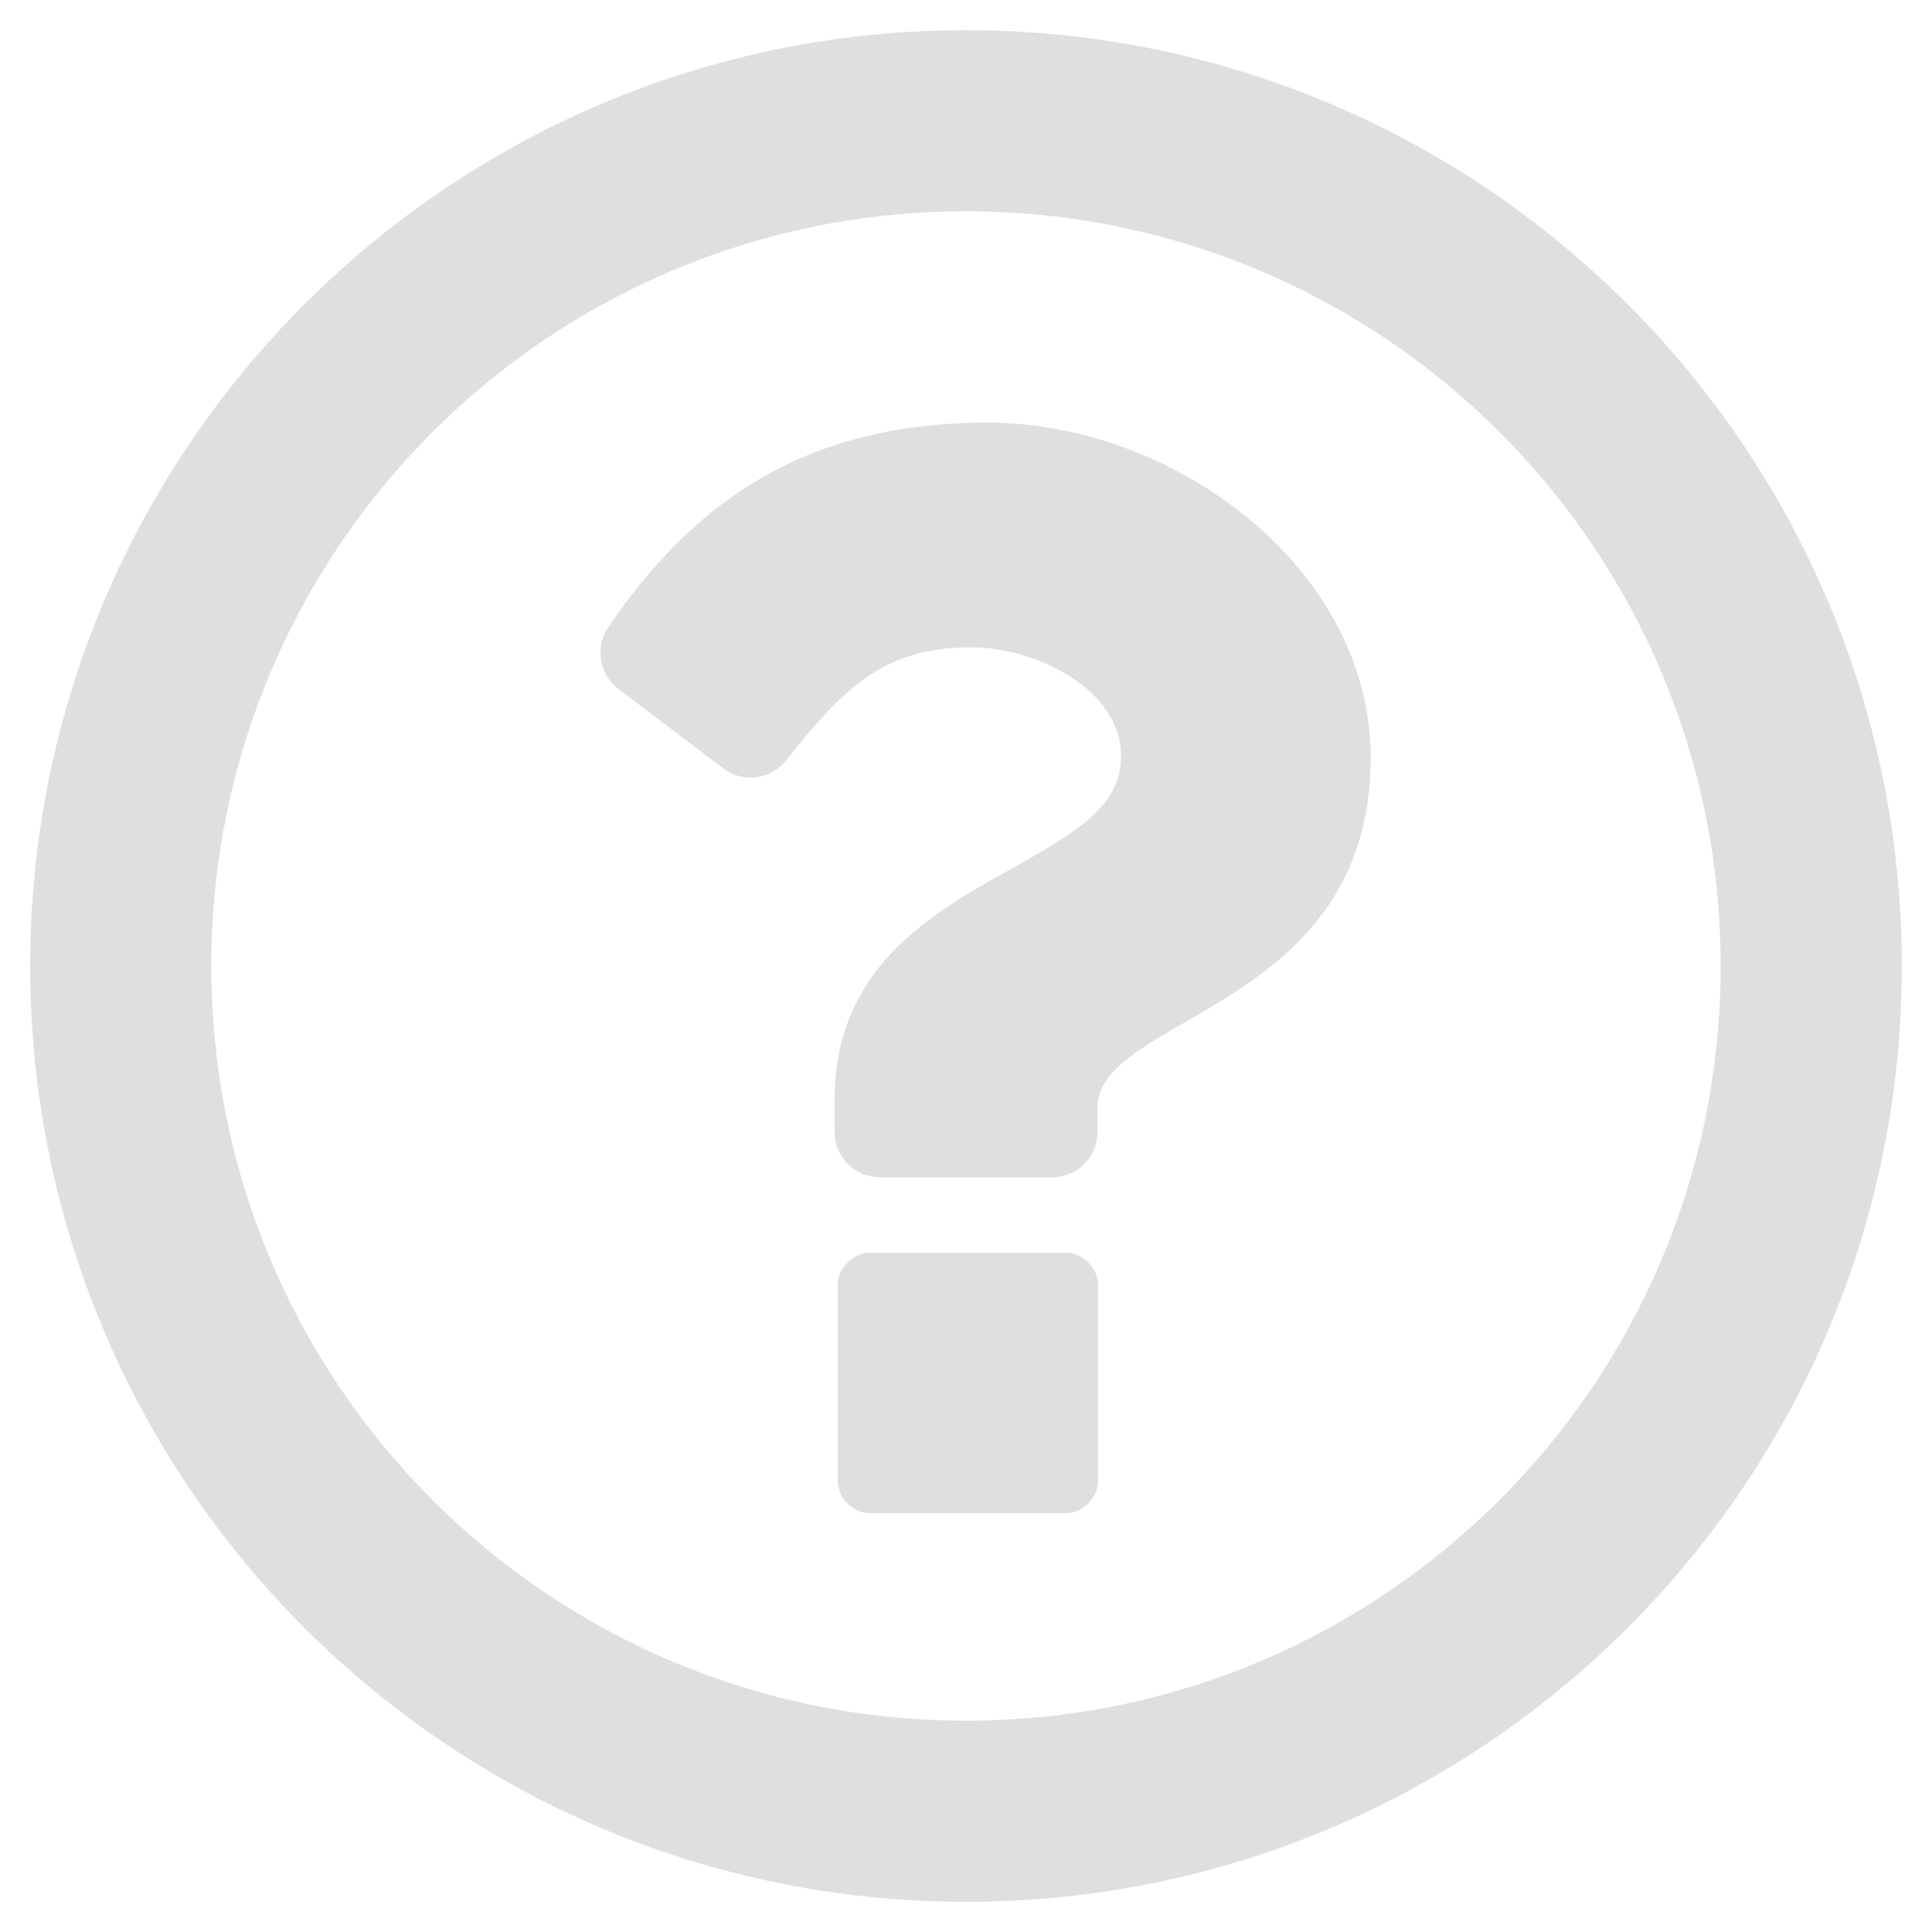
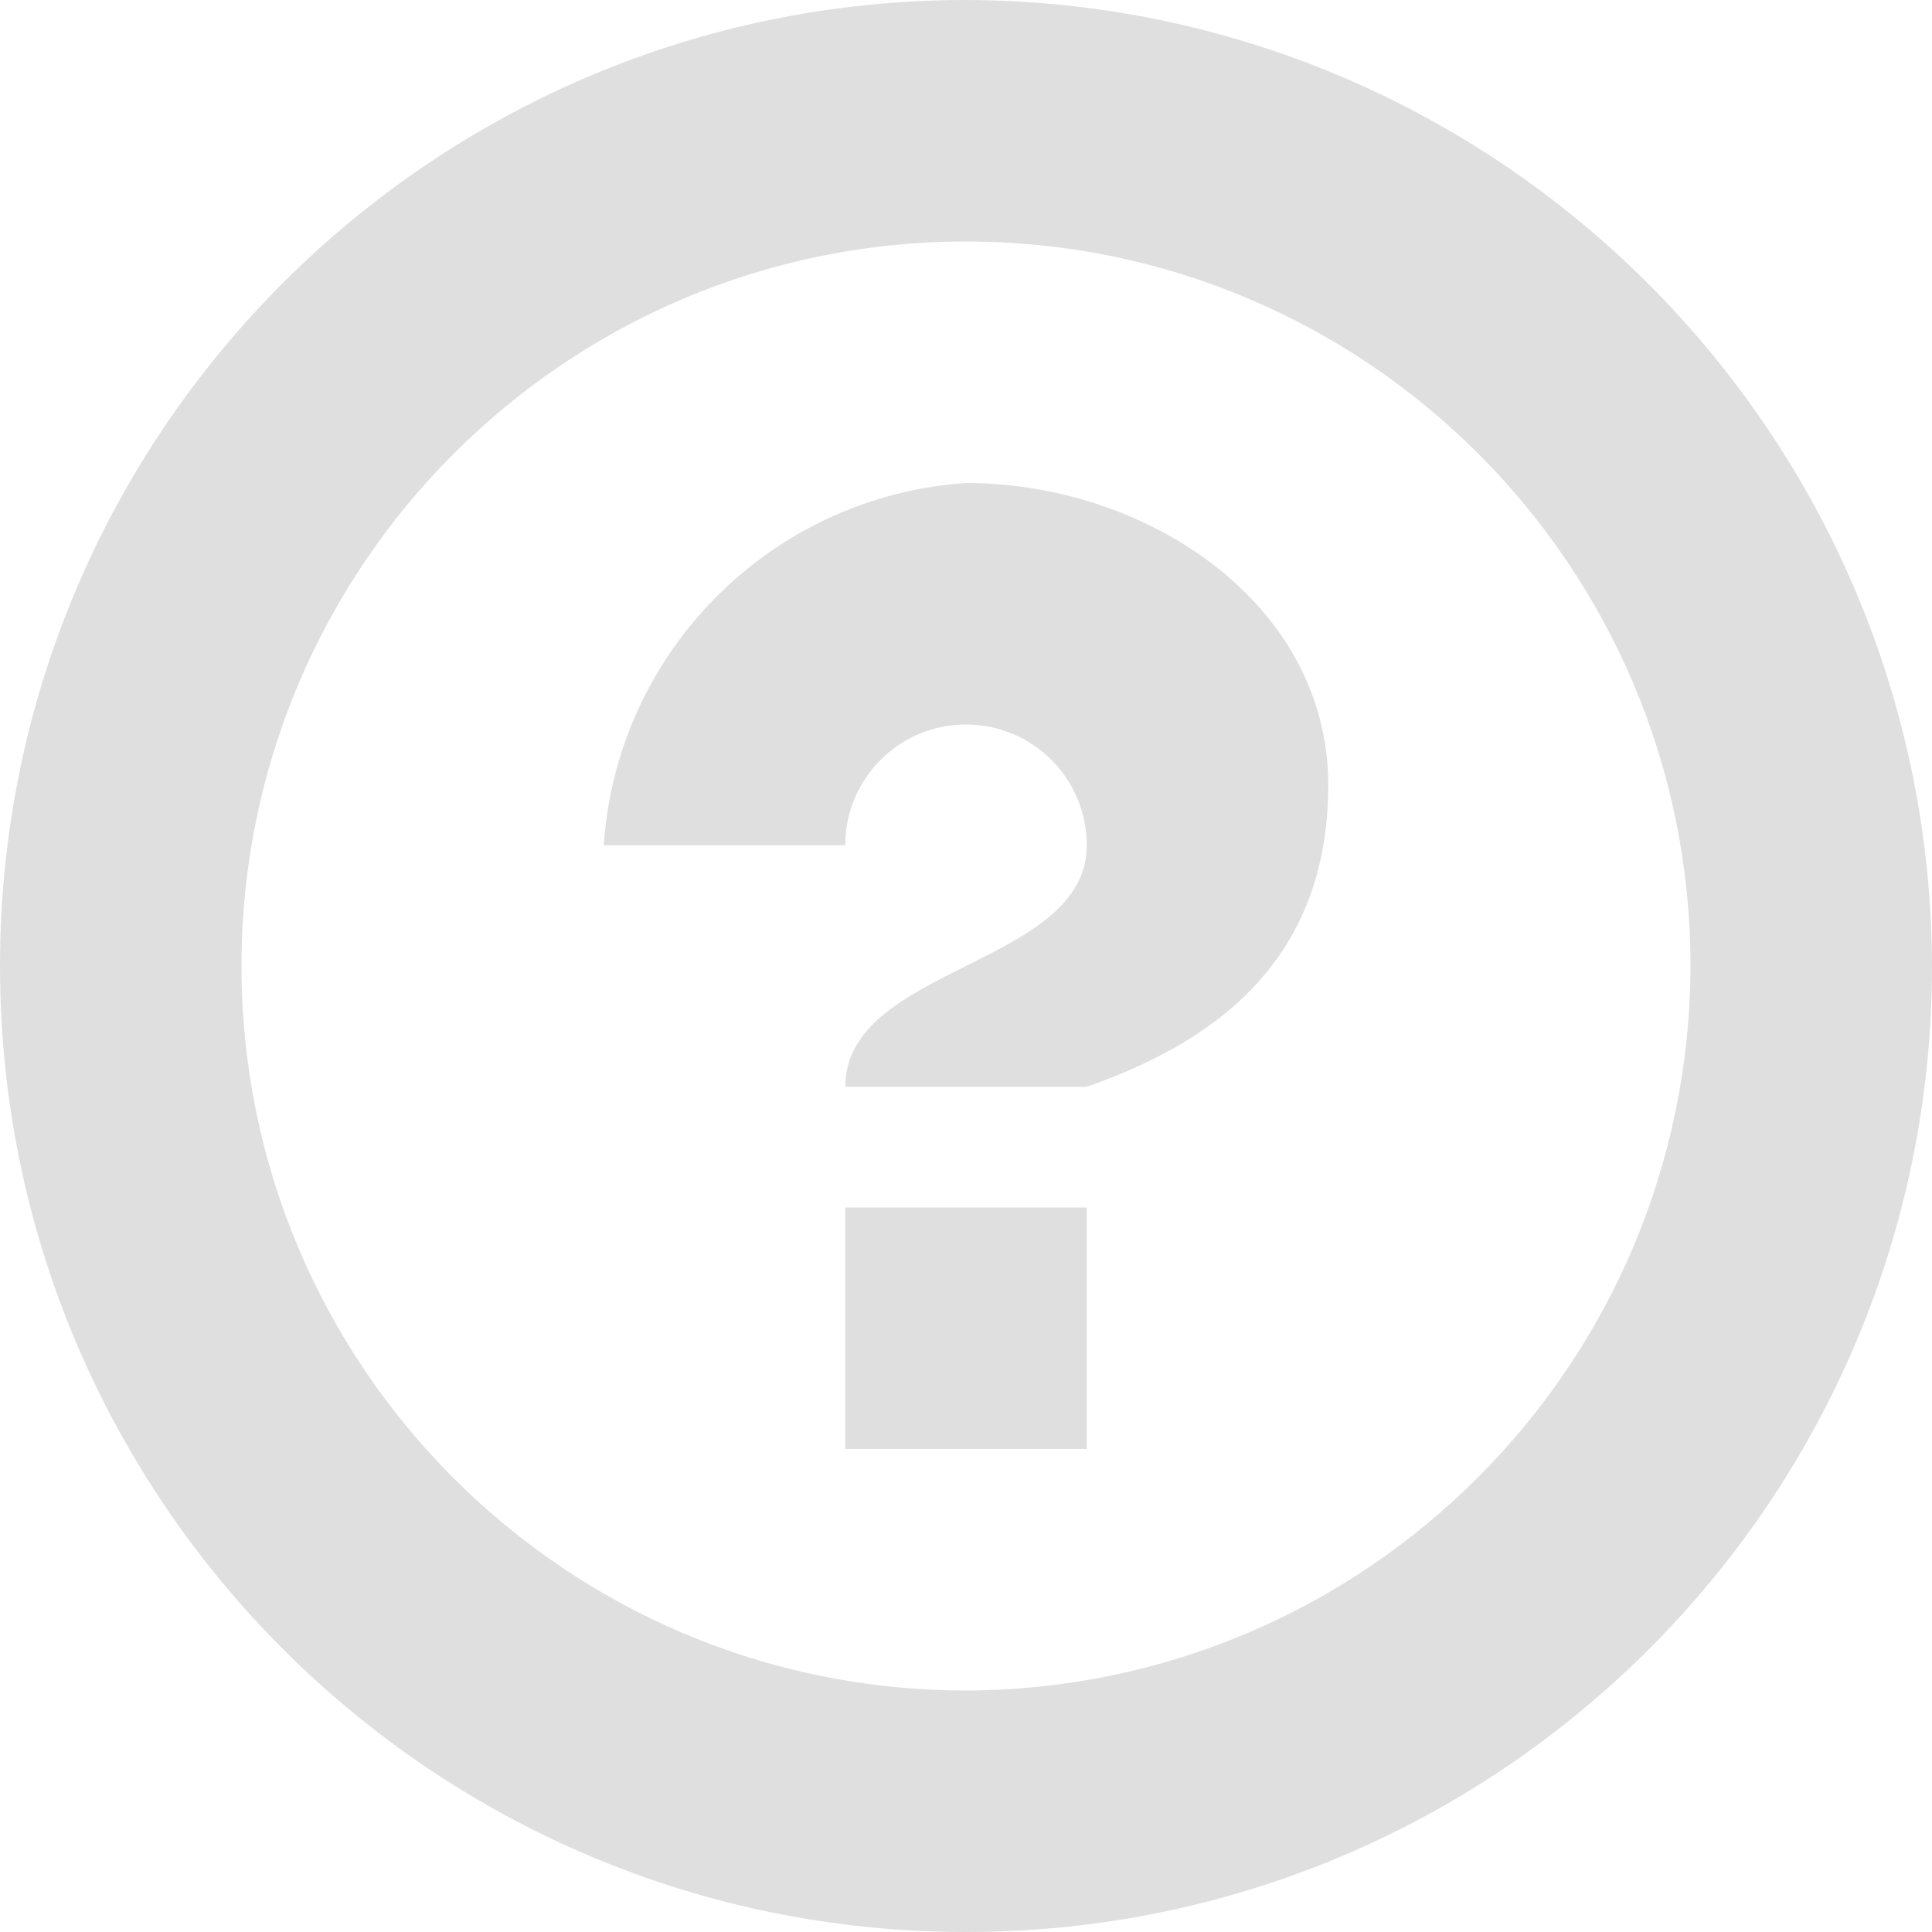
- <svg xmlns="http://www.w3.org/2000/svg" viewBox="0 0 512 512" width="512" height="512">
-   <style>
- 		tspan { white-space:pre }
- 		.shp0 { fill: #dfdfdf } 
- 	</style>
-   <path id="Layer" fill-rule="evenodd" class="shp0" d="M504 256C504 393 392.96 504 256 504C119.04 504 8 393 8 256C8 119.08 119.04 8 256 8C392.96 8 504 119.08 504 256ZM456 256C456 145.47 366.49 56 256 56C145.47 56 56 145.5 56 256C56 366.57 145.47 456 256 456C366.57 456 456 366.53 456 256ZM290.82 293.66L290.82 300C290.82 306.63 285.45 312 278.82 312L233.18 312C226.55 312 221.18 306.63 221.18 300L221.18 291.34C221.18 255.6 248.28 241.31 268.76 229.83C286.32 219.98 297.08 213.28 297.08 200.25C297.08 183 275.08 171.55 257.3 171.55C234.11 171.55 223.4 182.53 208.35 201.52C204.3 206.64 196.89 207.59 191.69 203.65L163.86 182.55C158.76 178.68 157.61 171.48 161.22 166.19C184.85 131.49 214.94 112 261.79 112C310.87 112 363.24 150.3 363.24 200.8C363.24 267.85 290.82 268.88 290.82 293.66ZM288.41 334.59C290.14 336.32 291 338.33 291 340.63L291 392.38C291 394.68 290.14 396.69 288.41 398.42C286.69 400.14 284.67 401 282.37 401L230.62 401C228.32 401 226.31 400.14 224.59 398.42C222.86 396.69 222 394.68 222 392.38L222 340.63C222 338.33 222.86 336.32 224.59 334.59C226.31 332.87 228.33 332 230.62 332L282.37 332C284.67 332 286.69 332.86 288.41 334.59Z" />
+ <svg xmlns="http://www.w3.org/2000/svg" width="38" height="38" viewBox="0 0 38 38">
+   <path id="Path_1431" data-name="Path 1431" d="M1099.625,1764.5h4.75v-4.75h-4.75Zm2.375-19a7.662,7.662,0,0,0-7.125,7.125h4.75a2.375,2.375,0,0,1,4.75,0c0,2.375-4.75,2.375-4.75,4.75h4.75c2.375-.831,4.75-2.375,4.75-5.937S1105.563,1745.5,1102,1745.5Zm0-9.5a19,19,0,1,0,19,19A19.056,19.056,0,0,0,1102,1736Zm0,33.25a14.25,14.25,0,1,1,14.25-14.25A14.292,14.292,0,0,1,1102,1769.25Z" transform="translate(-1083 -1736)" fill="#dfdfdf" />
</svg>
